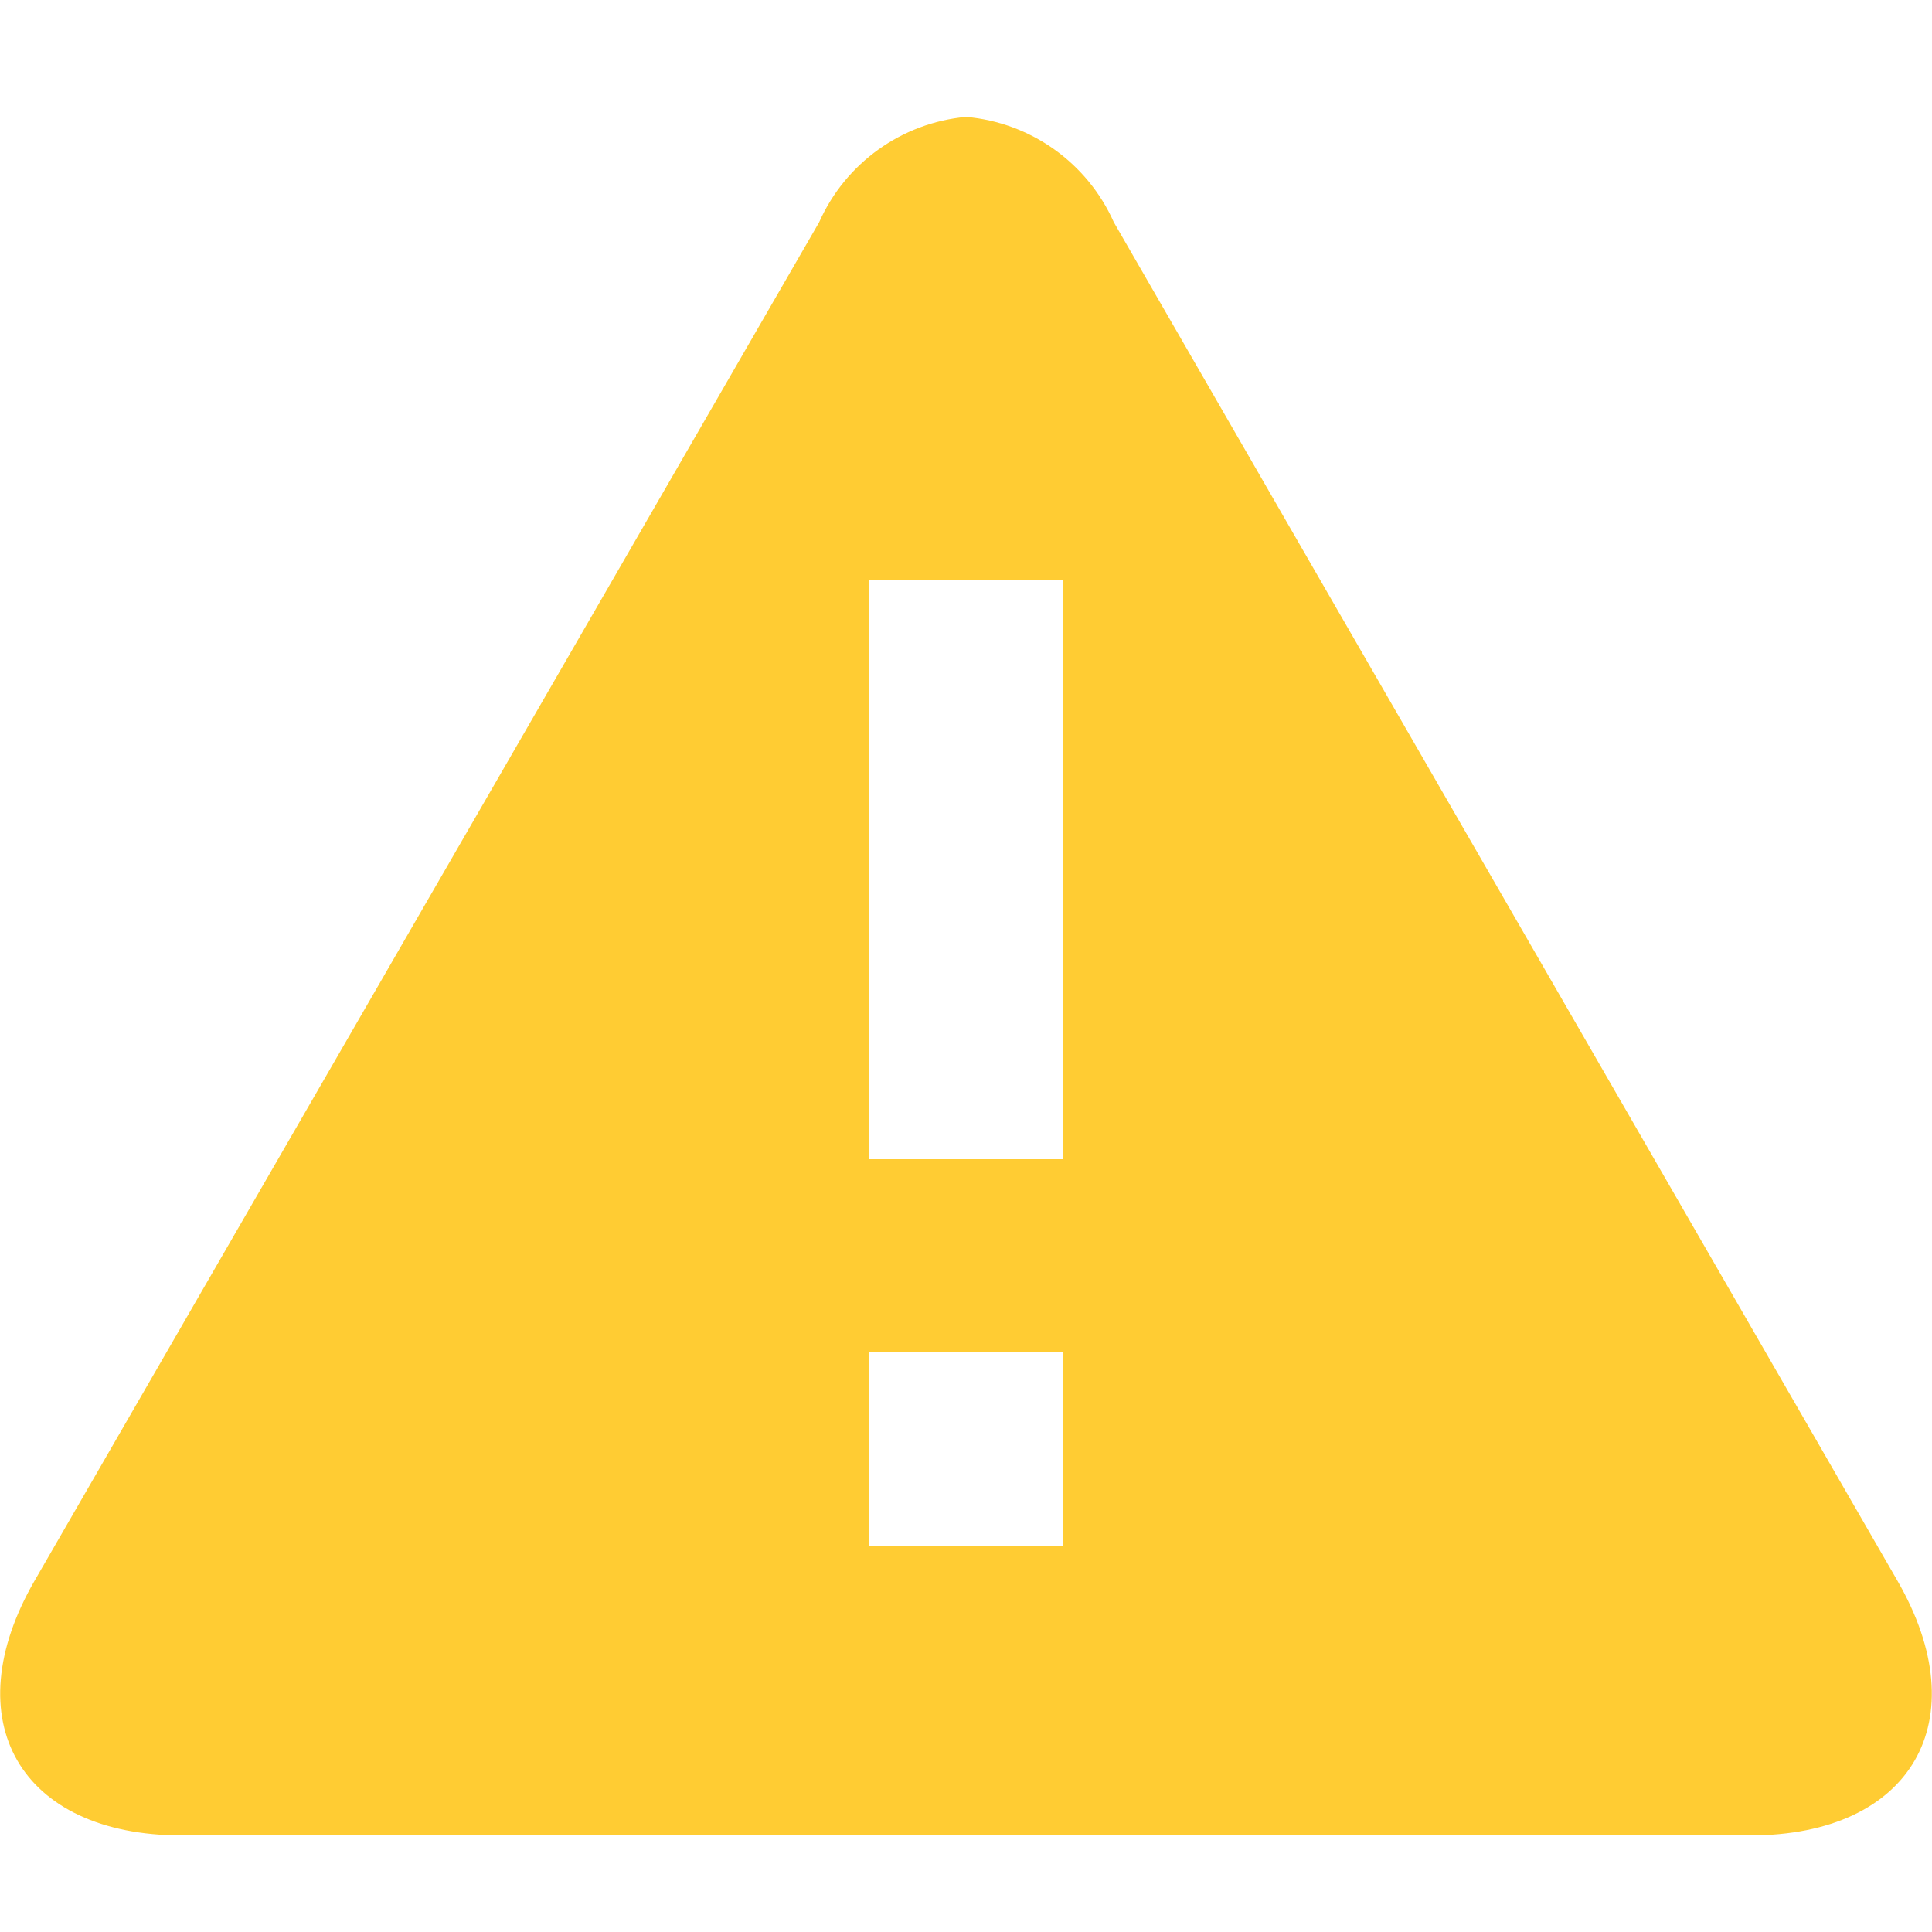
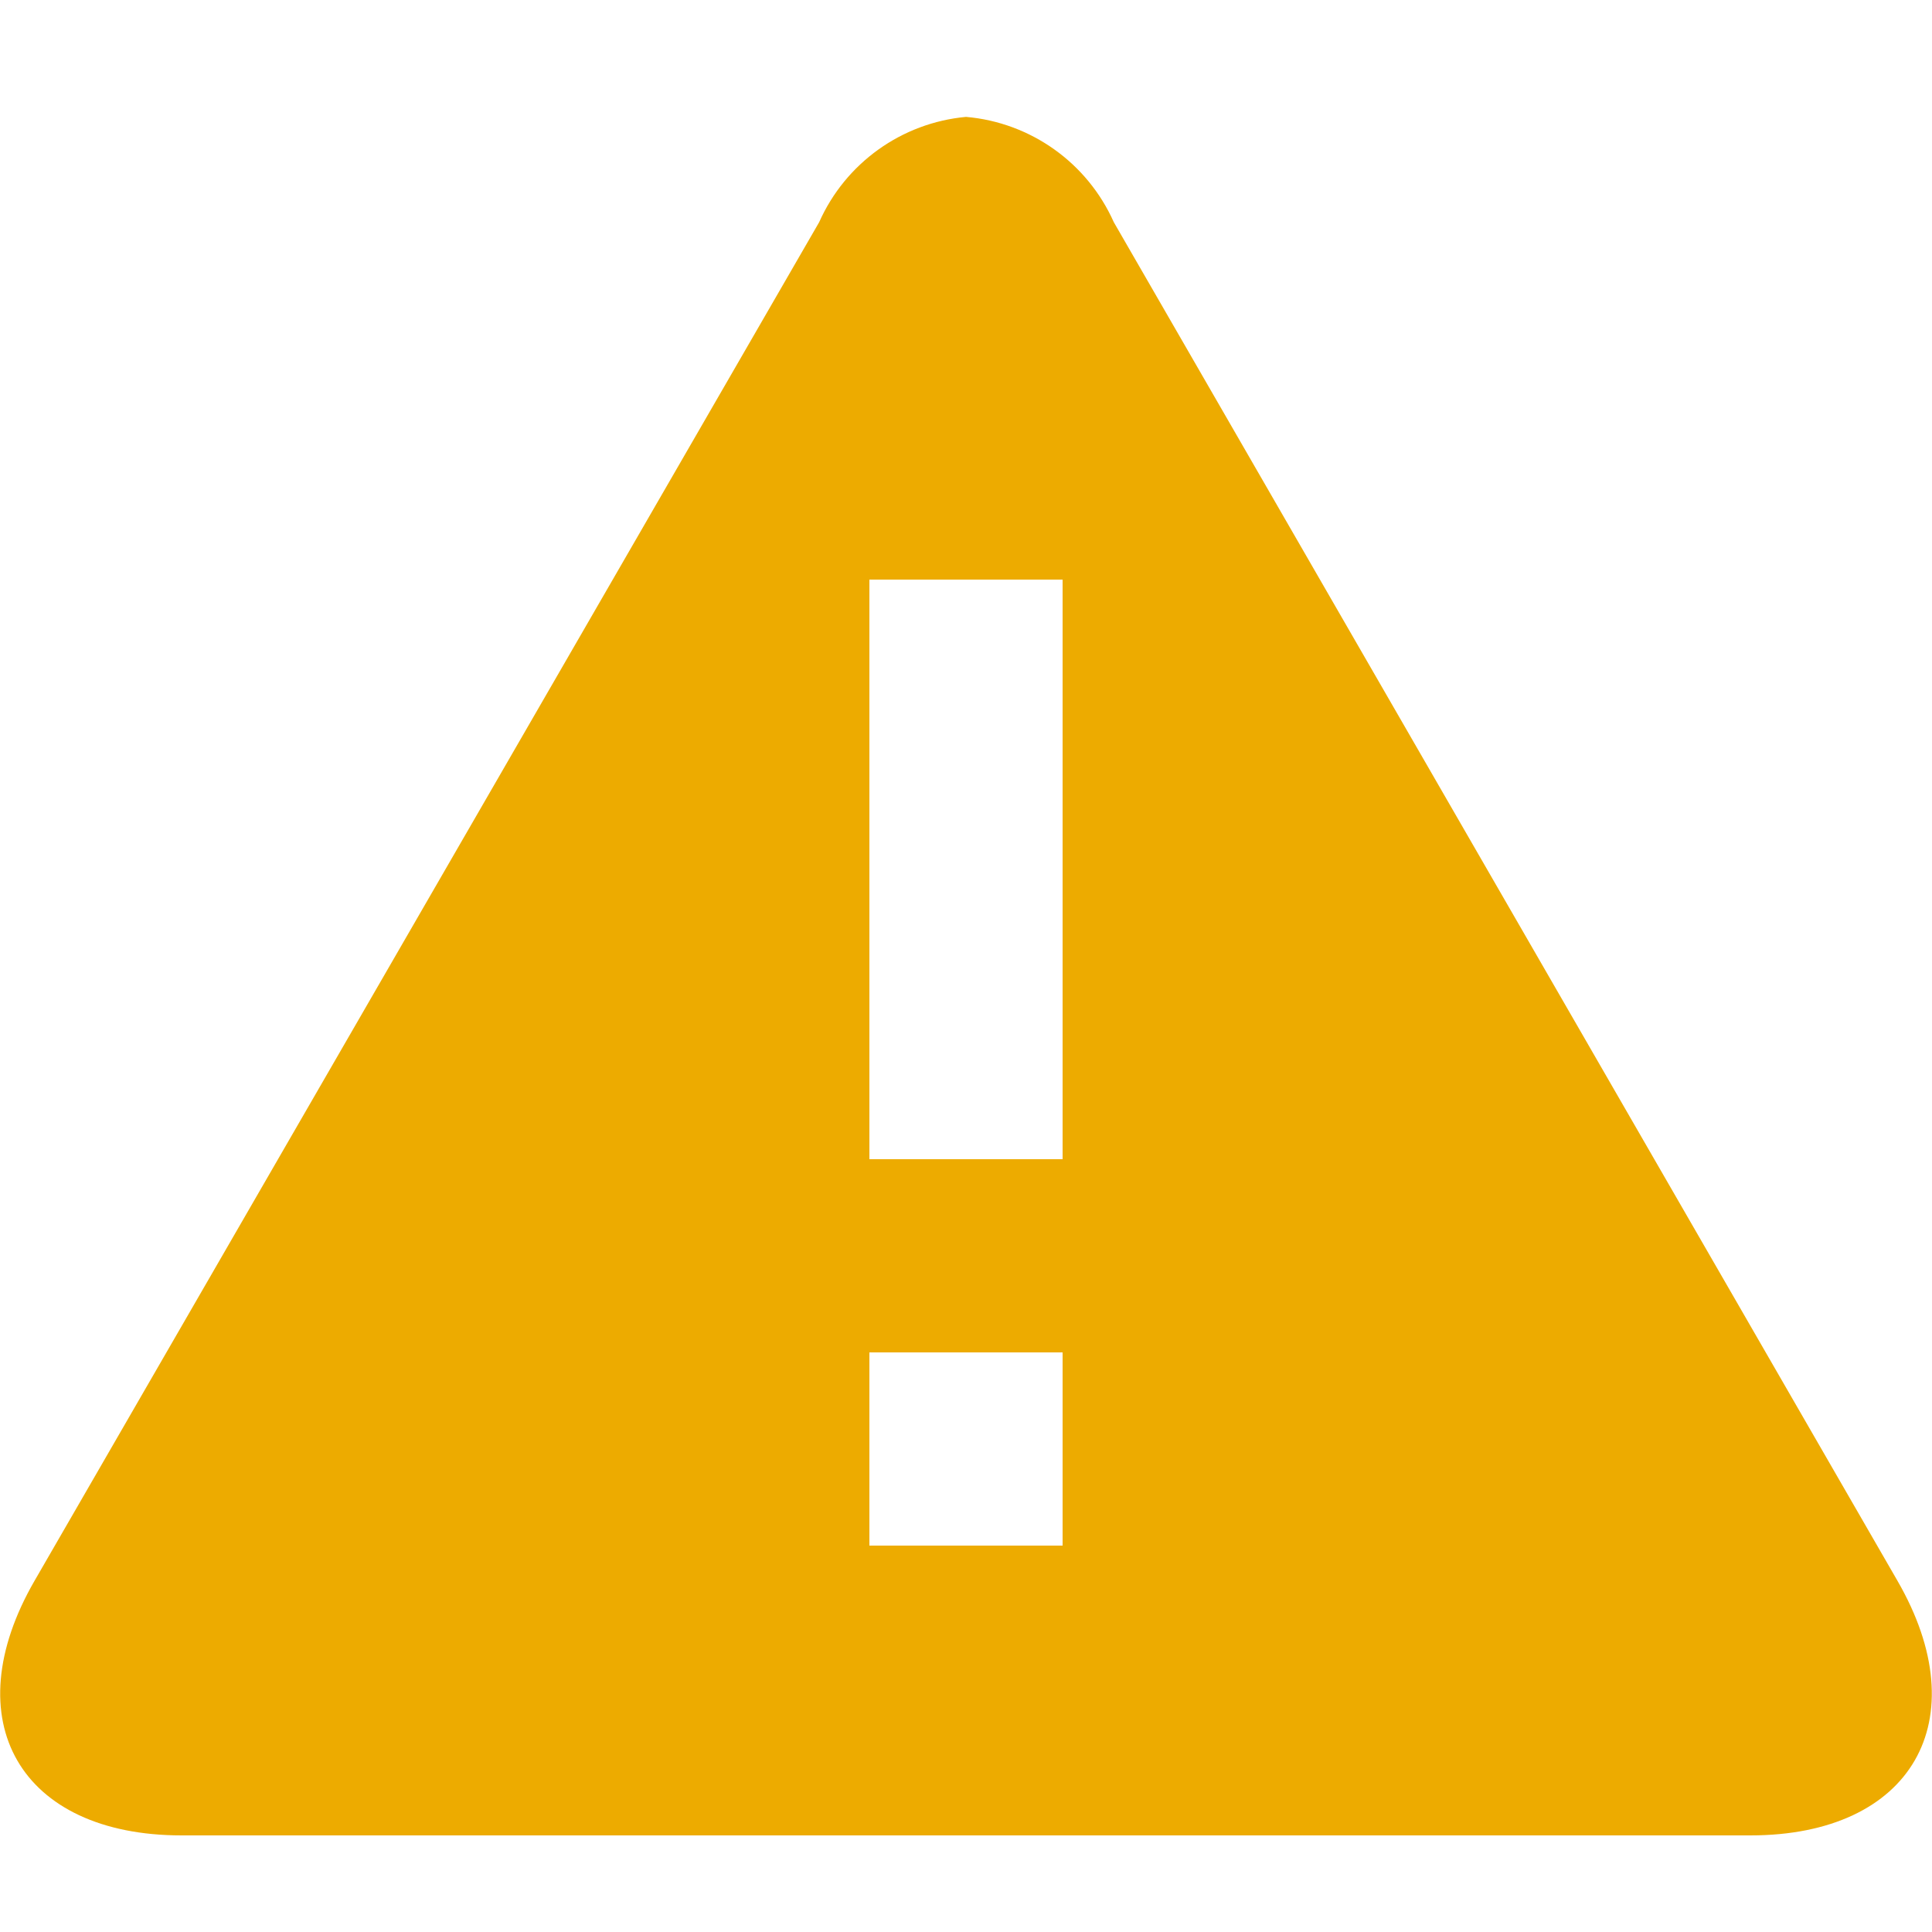
<svg xmlns="http://www.w3.org/2000/svg" width="20" height="20" viewBox="0 0 20 20">
-   <path fill="#fc3" d="M11.53 2.3A1.85 1.85 0 0 0 10 1.21 1.85 1.85 0 0 0 8.48 2.3L.36 16.36C-.48 17.81.21 19 1.88 19h16.24c1.67 0 2.36-1.19 1.52-2.64zM11 16H9v-2h2zm0-4H9V6h2z" />
+   <path fill="#edab00" d="M11.53 2.3A1.85 1.85 0 0 0 10 1.21 1.85 1.85 0 0 0 8.48 2.3L.36 16.36C-.48 17.81.21 19 1.88 19h16.24c1.67 0 2.36-1.19 1.52-2.64zM11 16H9v-2h2zm0-4H9V6h2z" />
</svg>
